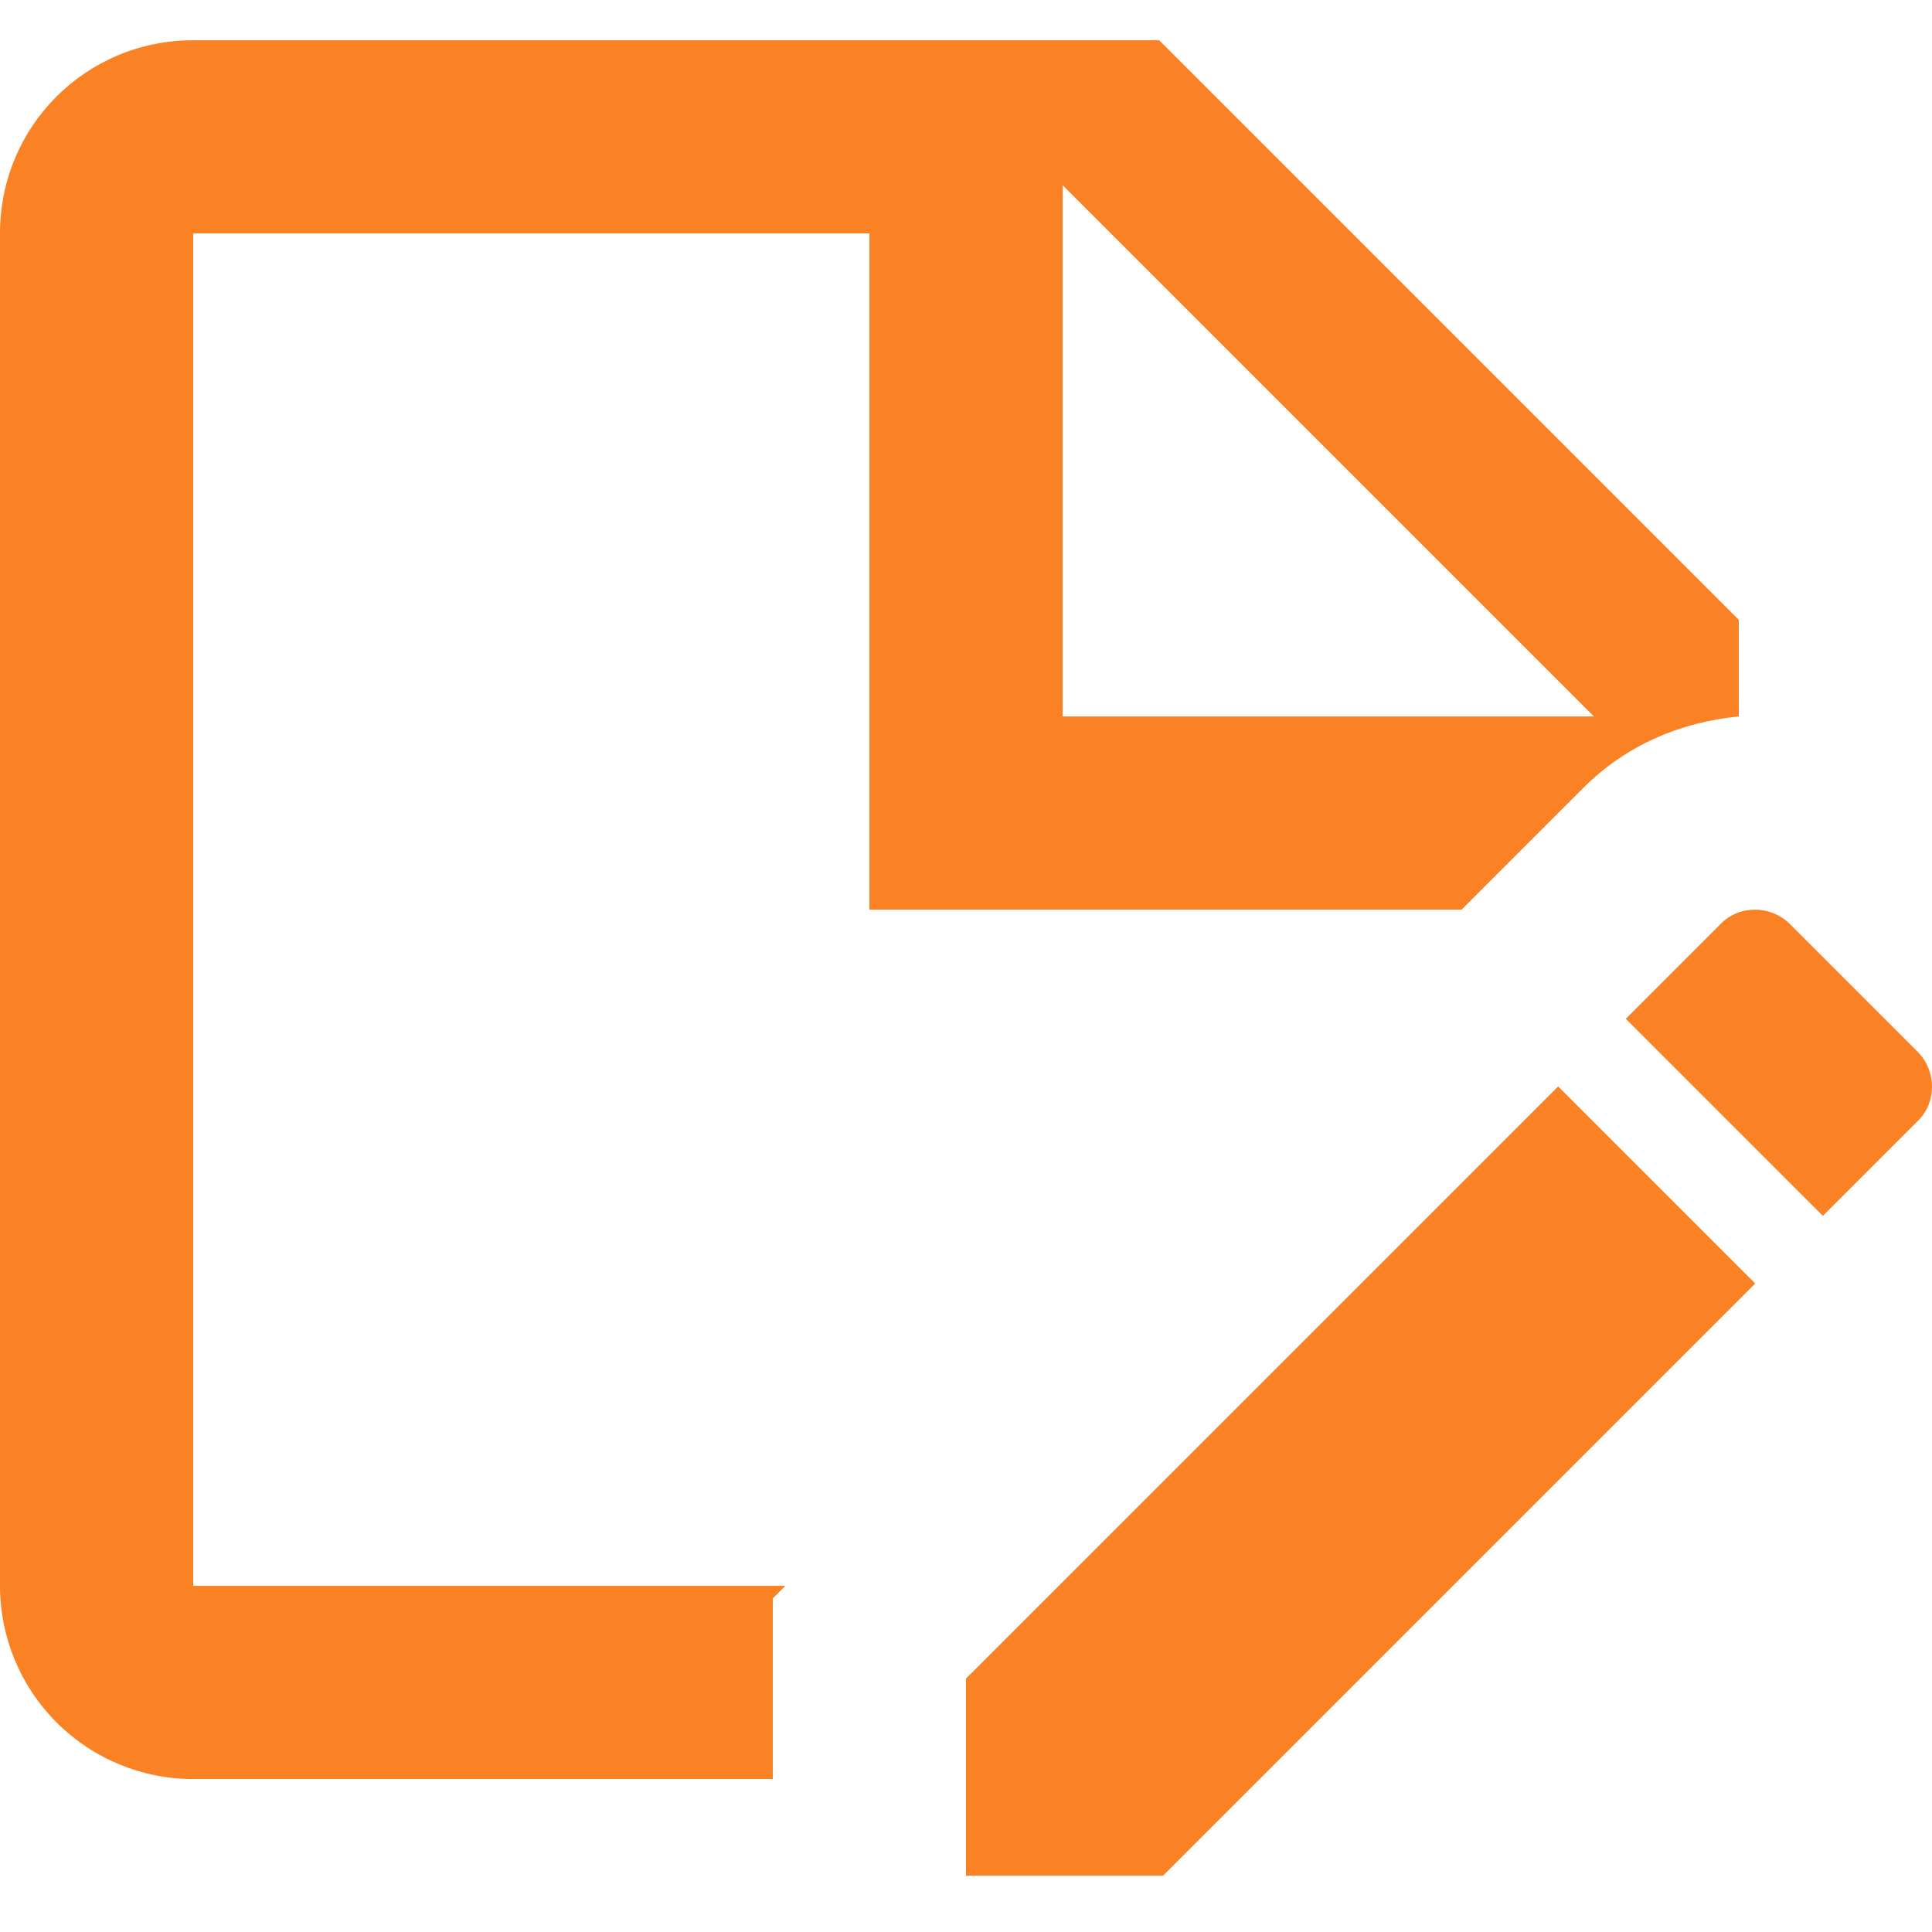
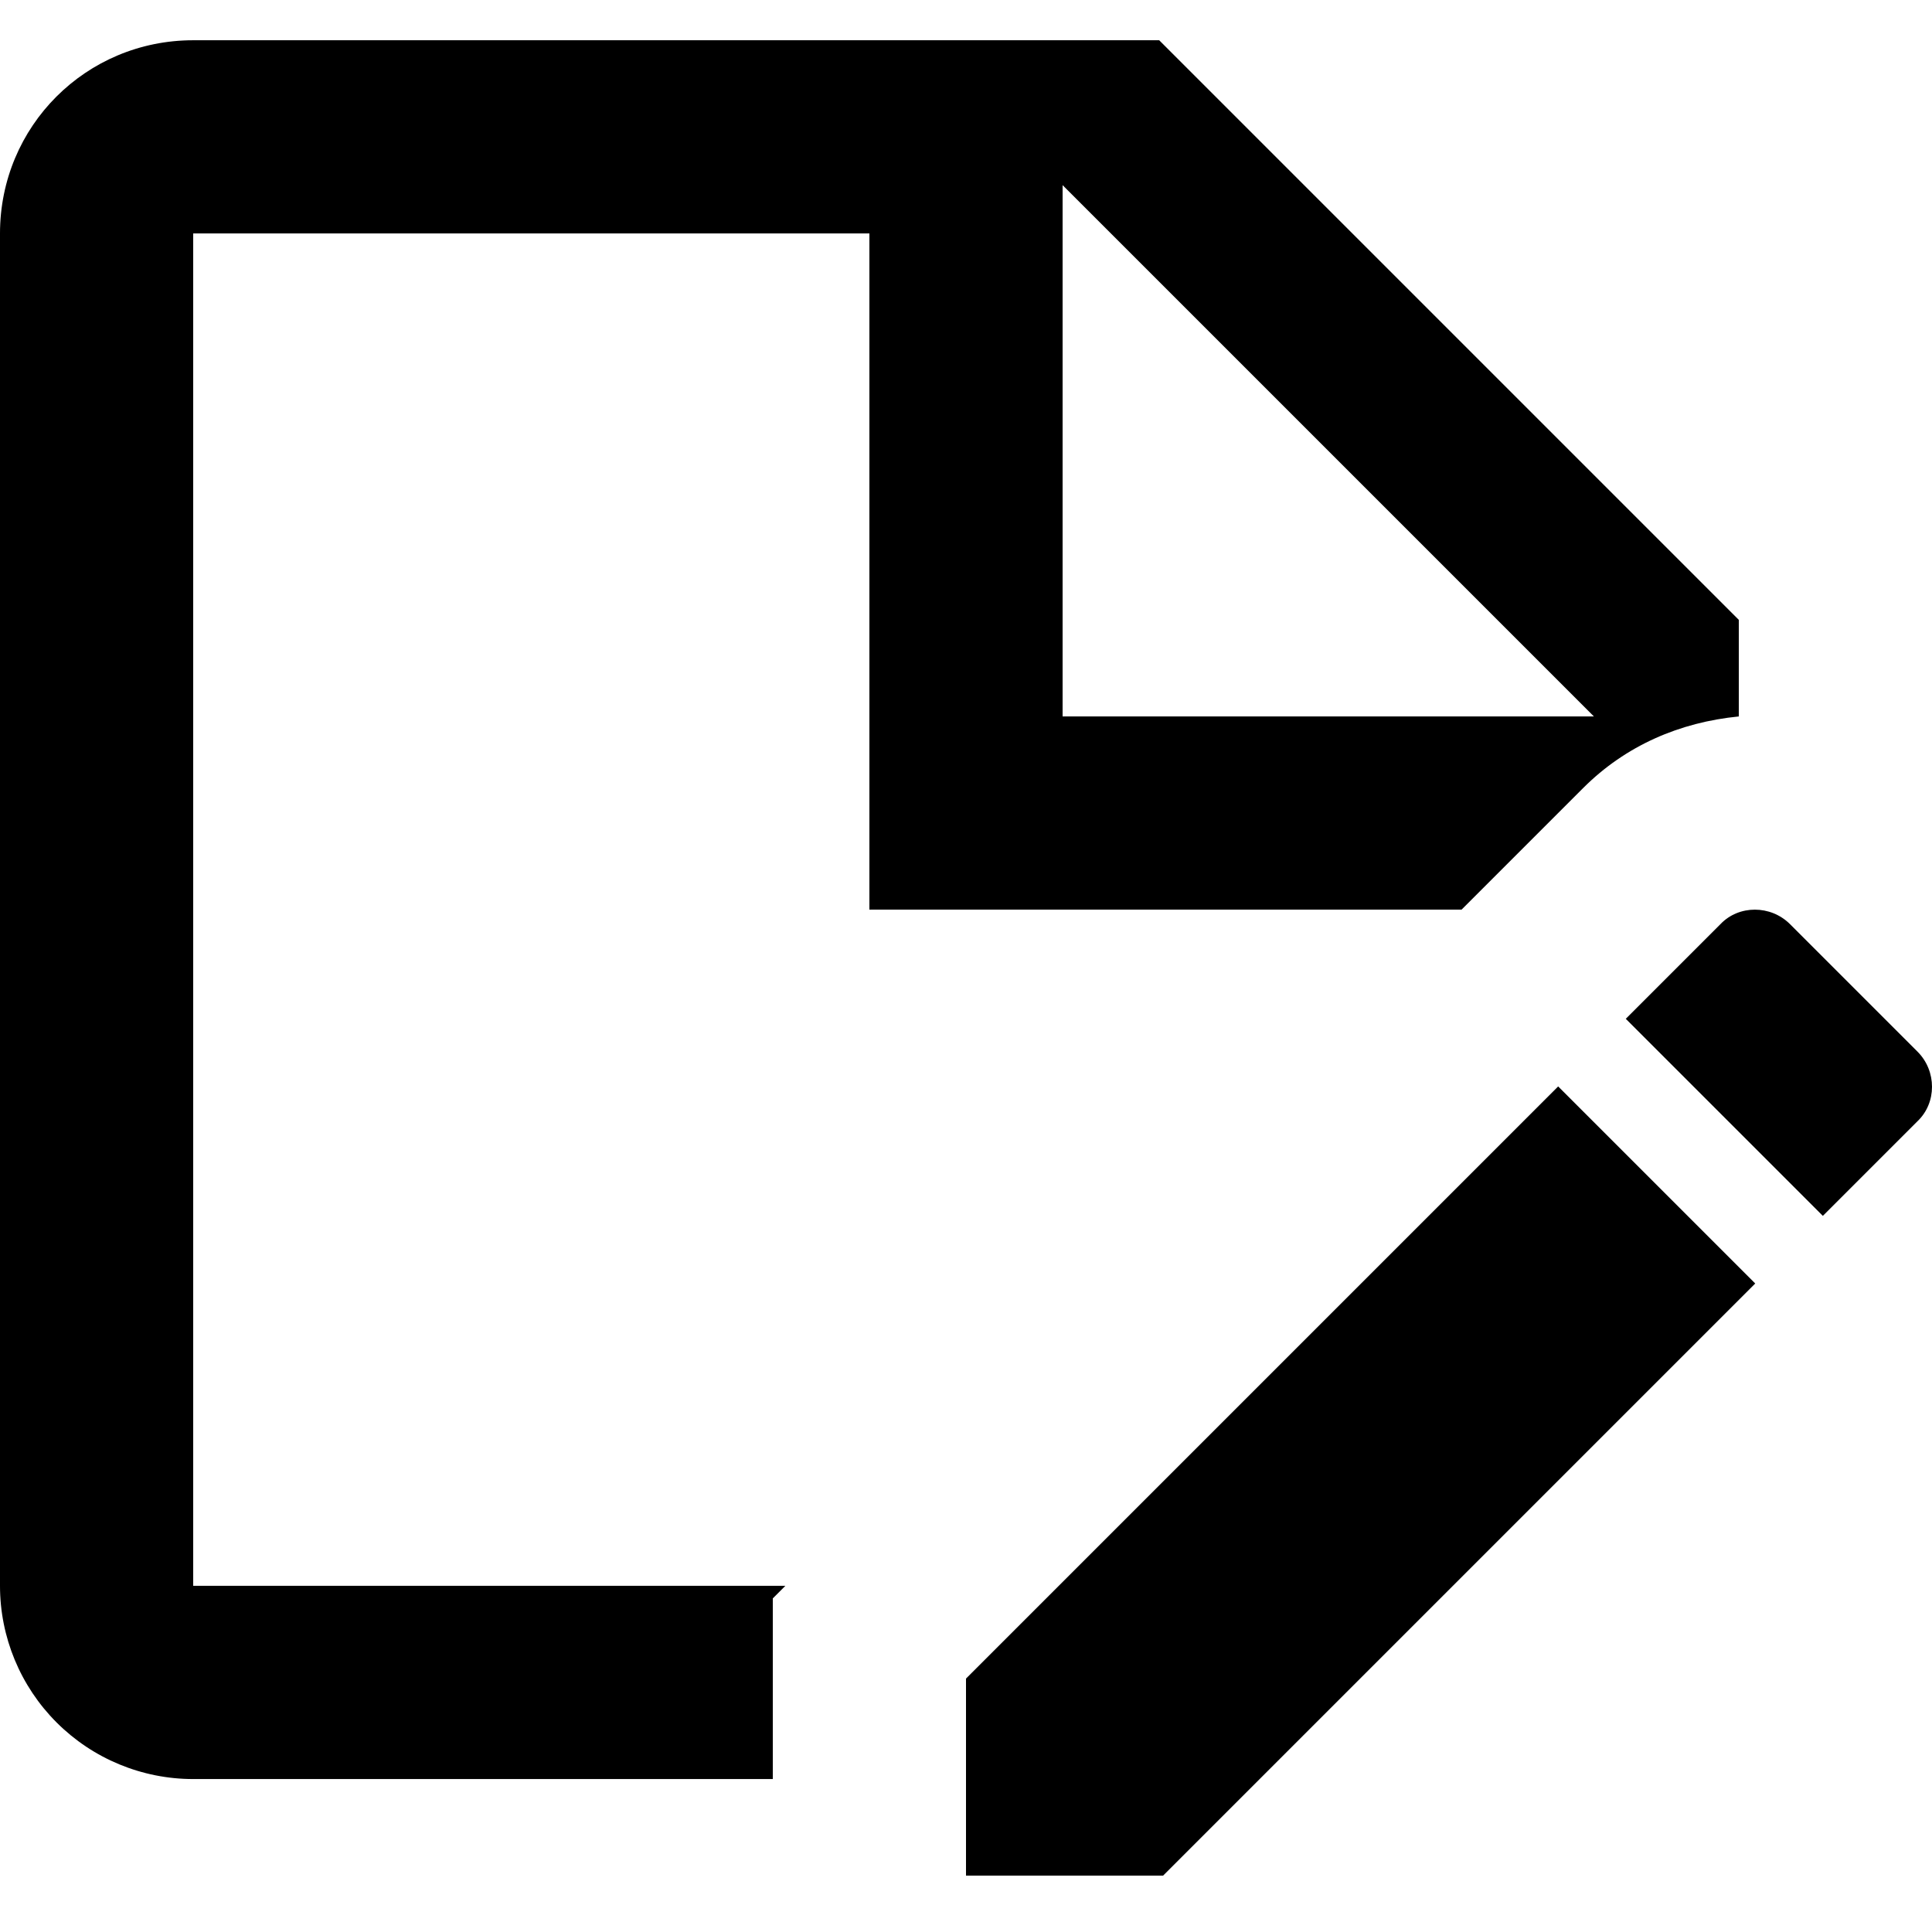
<svg xmlns="http://www.w3.org/2000/svg" width="20" height="20" viewBox="0 0 24 23" fill="none">
-   <path d="M18.156 10.8L19.668 9.288C20.196 8.76 20.868 8.472 21.6 8.4V7.2L14.4 0H2.4C1.068 0 0 1.068 0 2.4V19.2C0 19.837 0.253 20.447 0.703 20.897C1.153 21.347 1.763 21.6 2.4 21.6H9.6V19.356L9.756 19.2H2.4V2.4H10.8V10.8H18.156ZM13.2 1.8L19.8 8.4H13.2V1.8ZM19.356 12.996L21.804 15.444L14.448 22.8H12V20.352L19.356 12.996ZM23.82 13.428L22.644 14.604L20.196 12.156L21.372 10.98C21.6 10.74 21.996 10.74 22.236 10.98L23.82 12.564C24.06 12.804 24.06 13.2 23.82 13.428Z" fill="#FA8224" />
+   <path d="M18.156 10.8L19.668 9.288C20.196 8.76 20.868 8.472 21.6 8.4V7.2L14.4 0H2.4C1.068 0 0 1.068 0 2.4V19.2C0 19.837 0.253 20.447 0.703 20.897C1.153 21.347 1.763 21.6 2.4 21.6H9.6V19.356L9.756 19.2H2.4V2.4H10.8V10.8H18.156ZM13.2 1.8L19.8 8.4H13.2V1.8ZM19.356 12.996L21.804 15.444L14.448 22.8H12V20.352L19.356 12.996ZM23.82 13.428L22.644 14.604L20.196 12.156L21.372 10.98C21.6 10.74 21.996 10.74 22.236 10.98L23.82 12.564C24.06 12.804 24.06 13.2 23.82 13.428Z" fill="currentColor" />
</svg>
